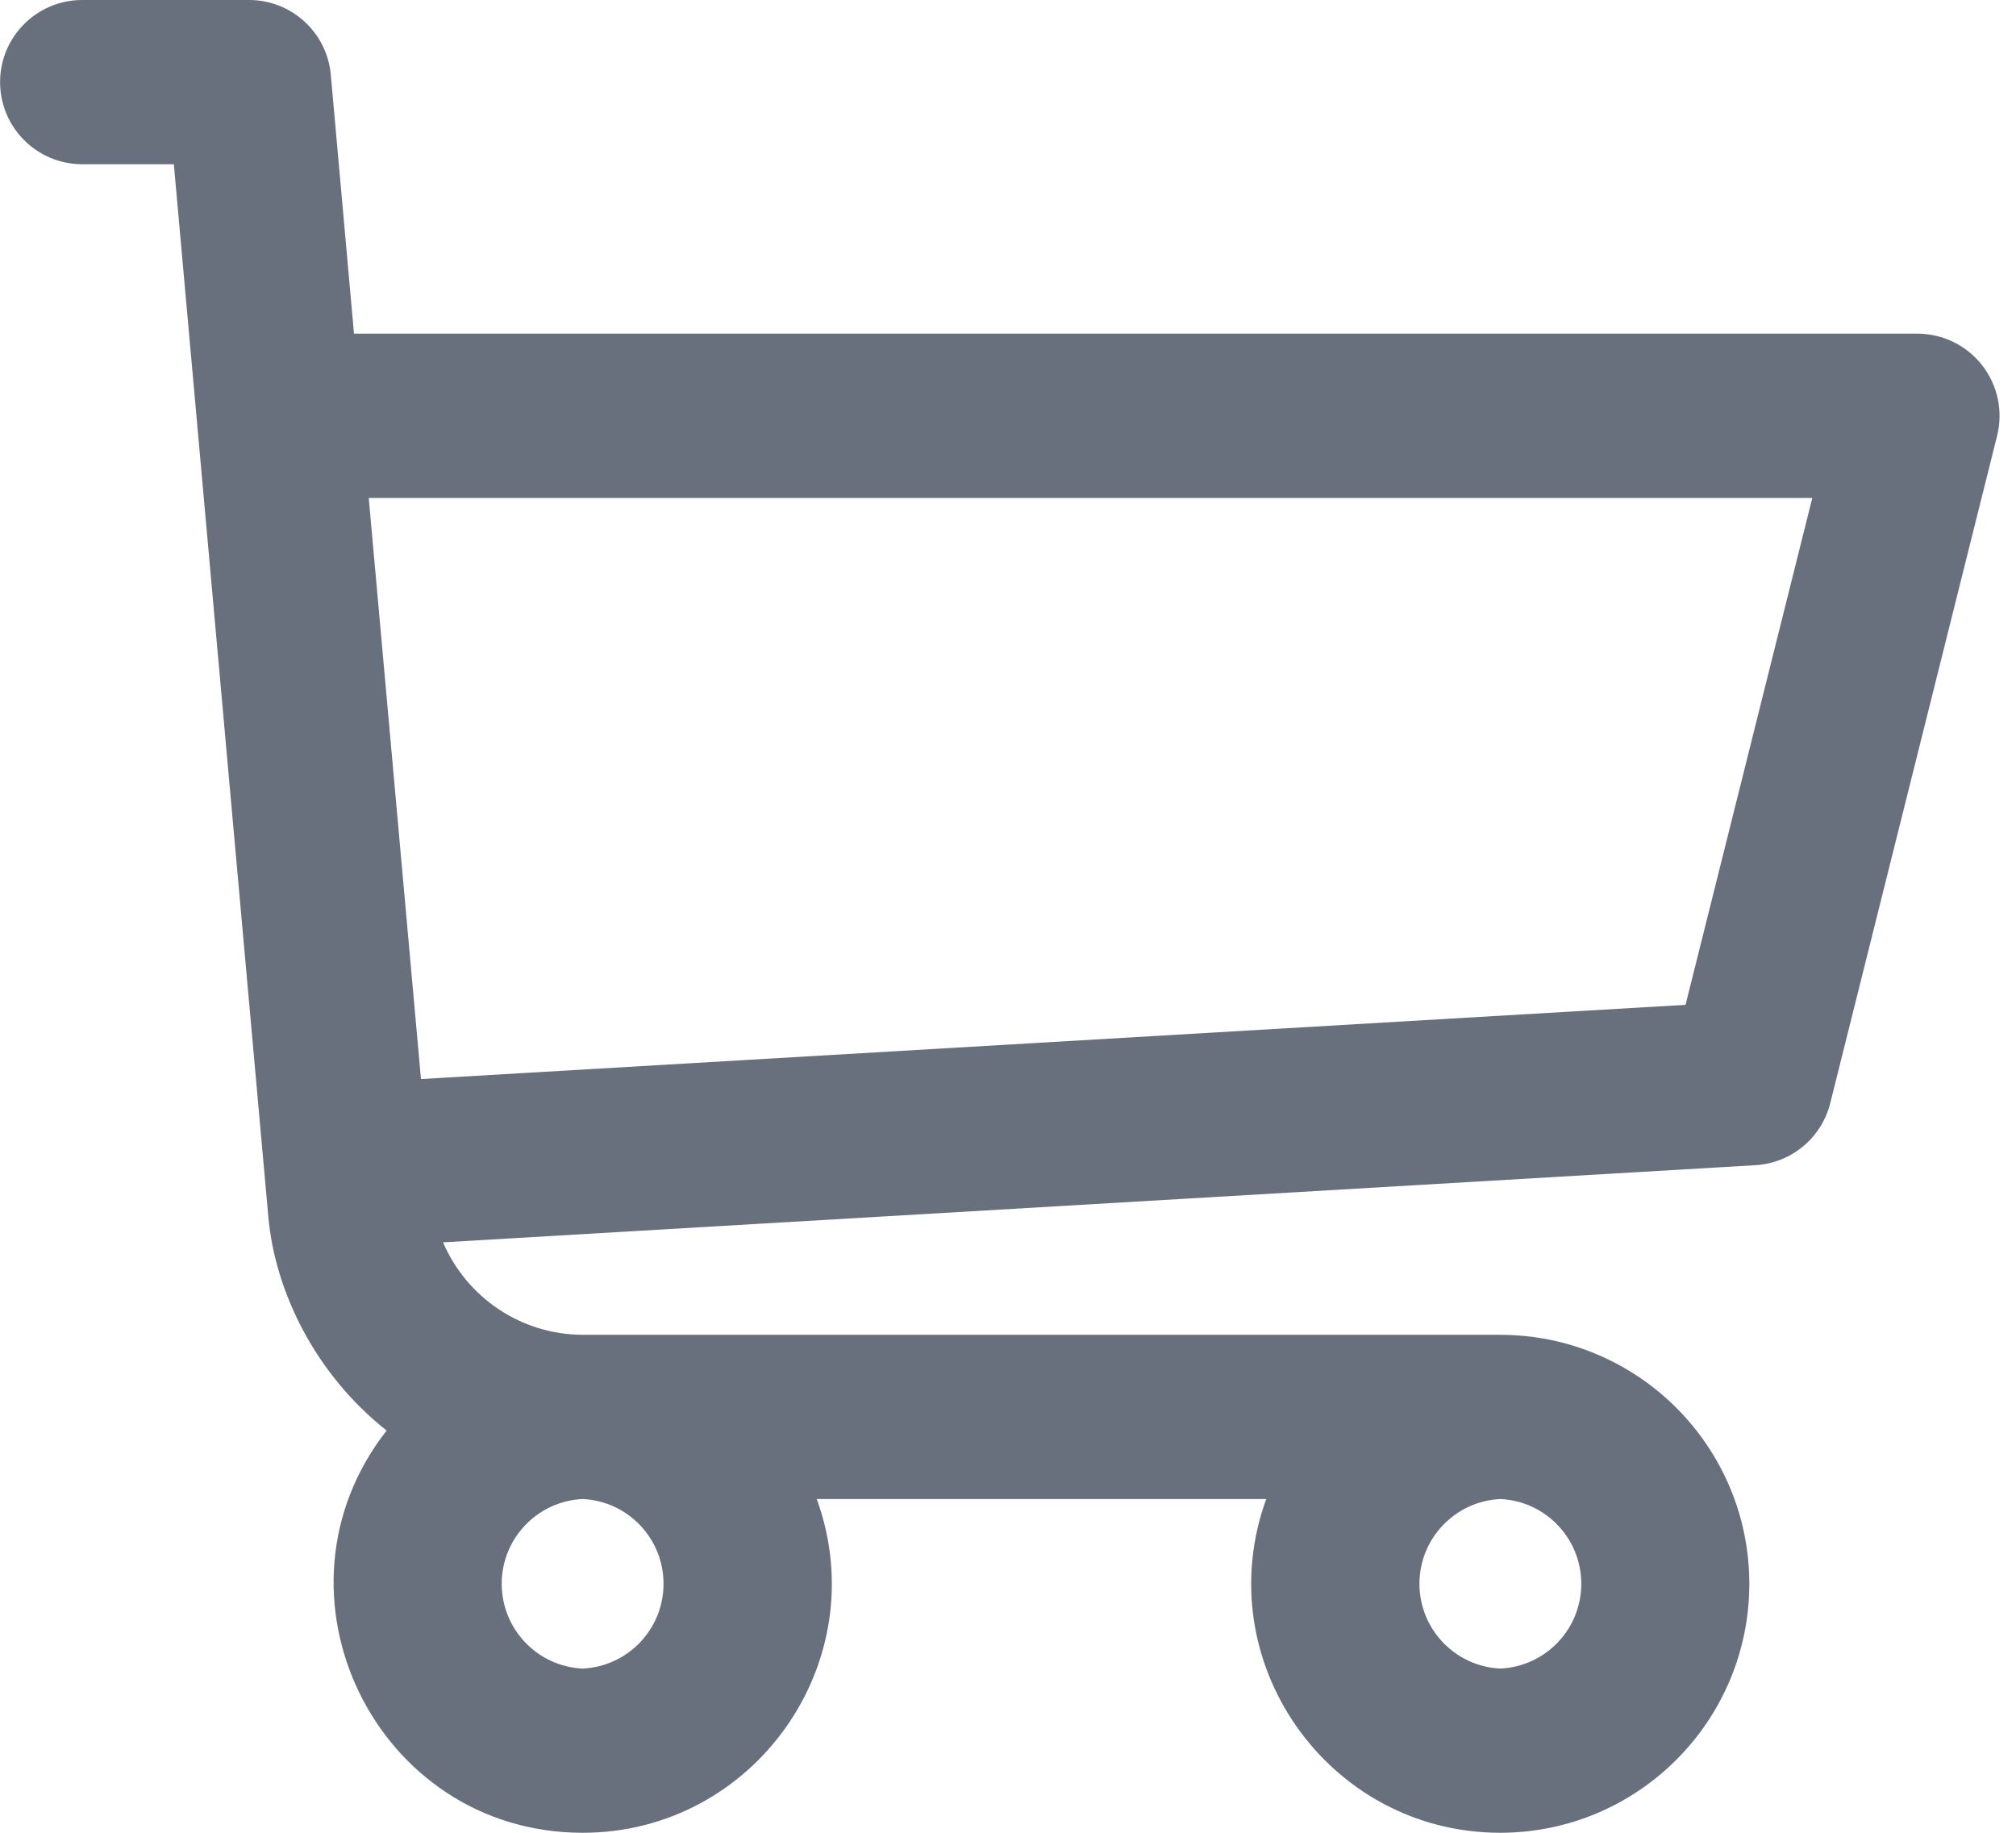
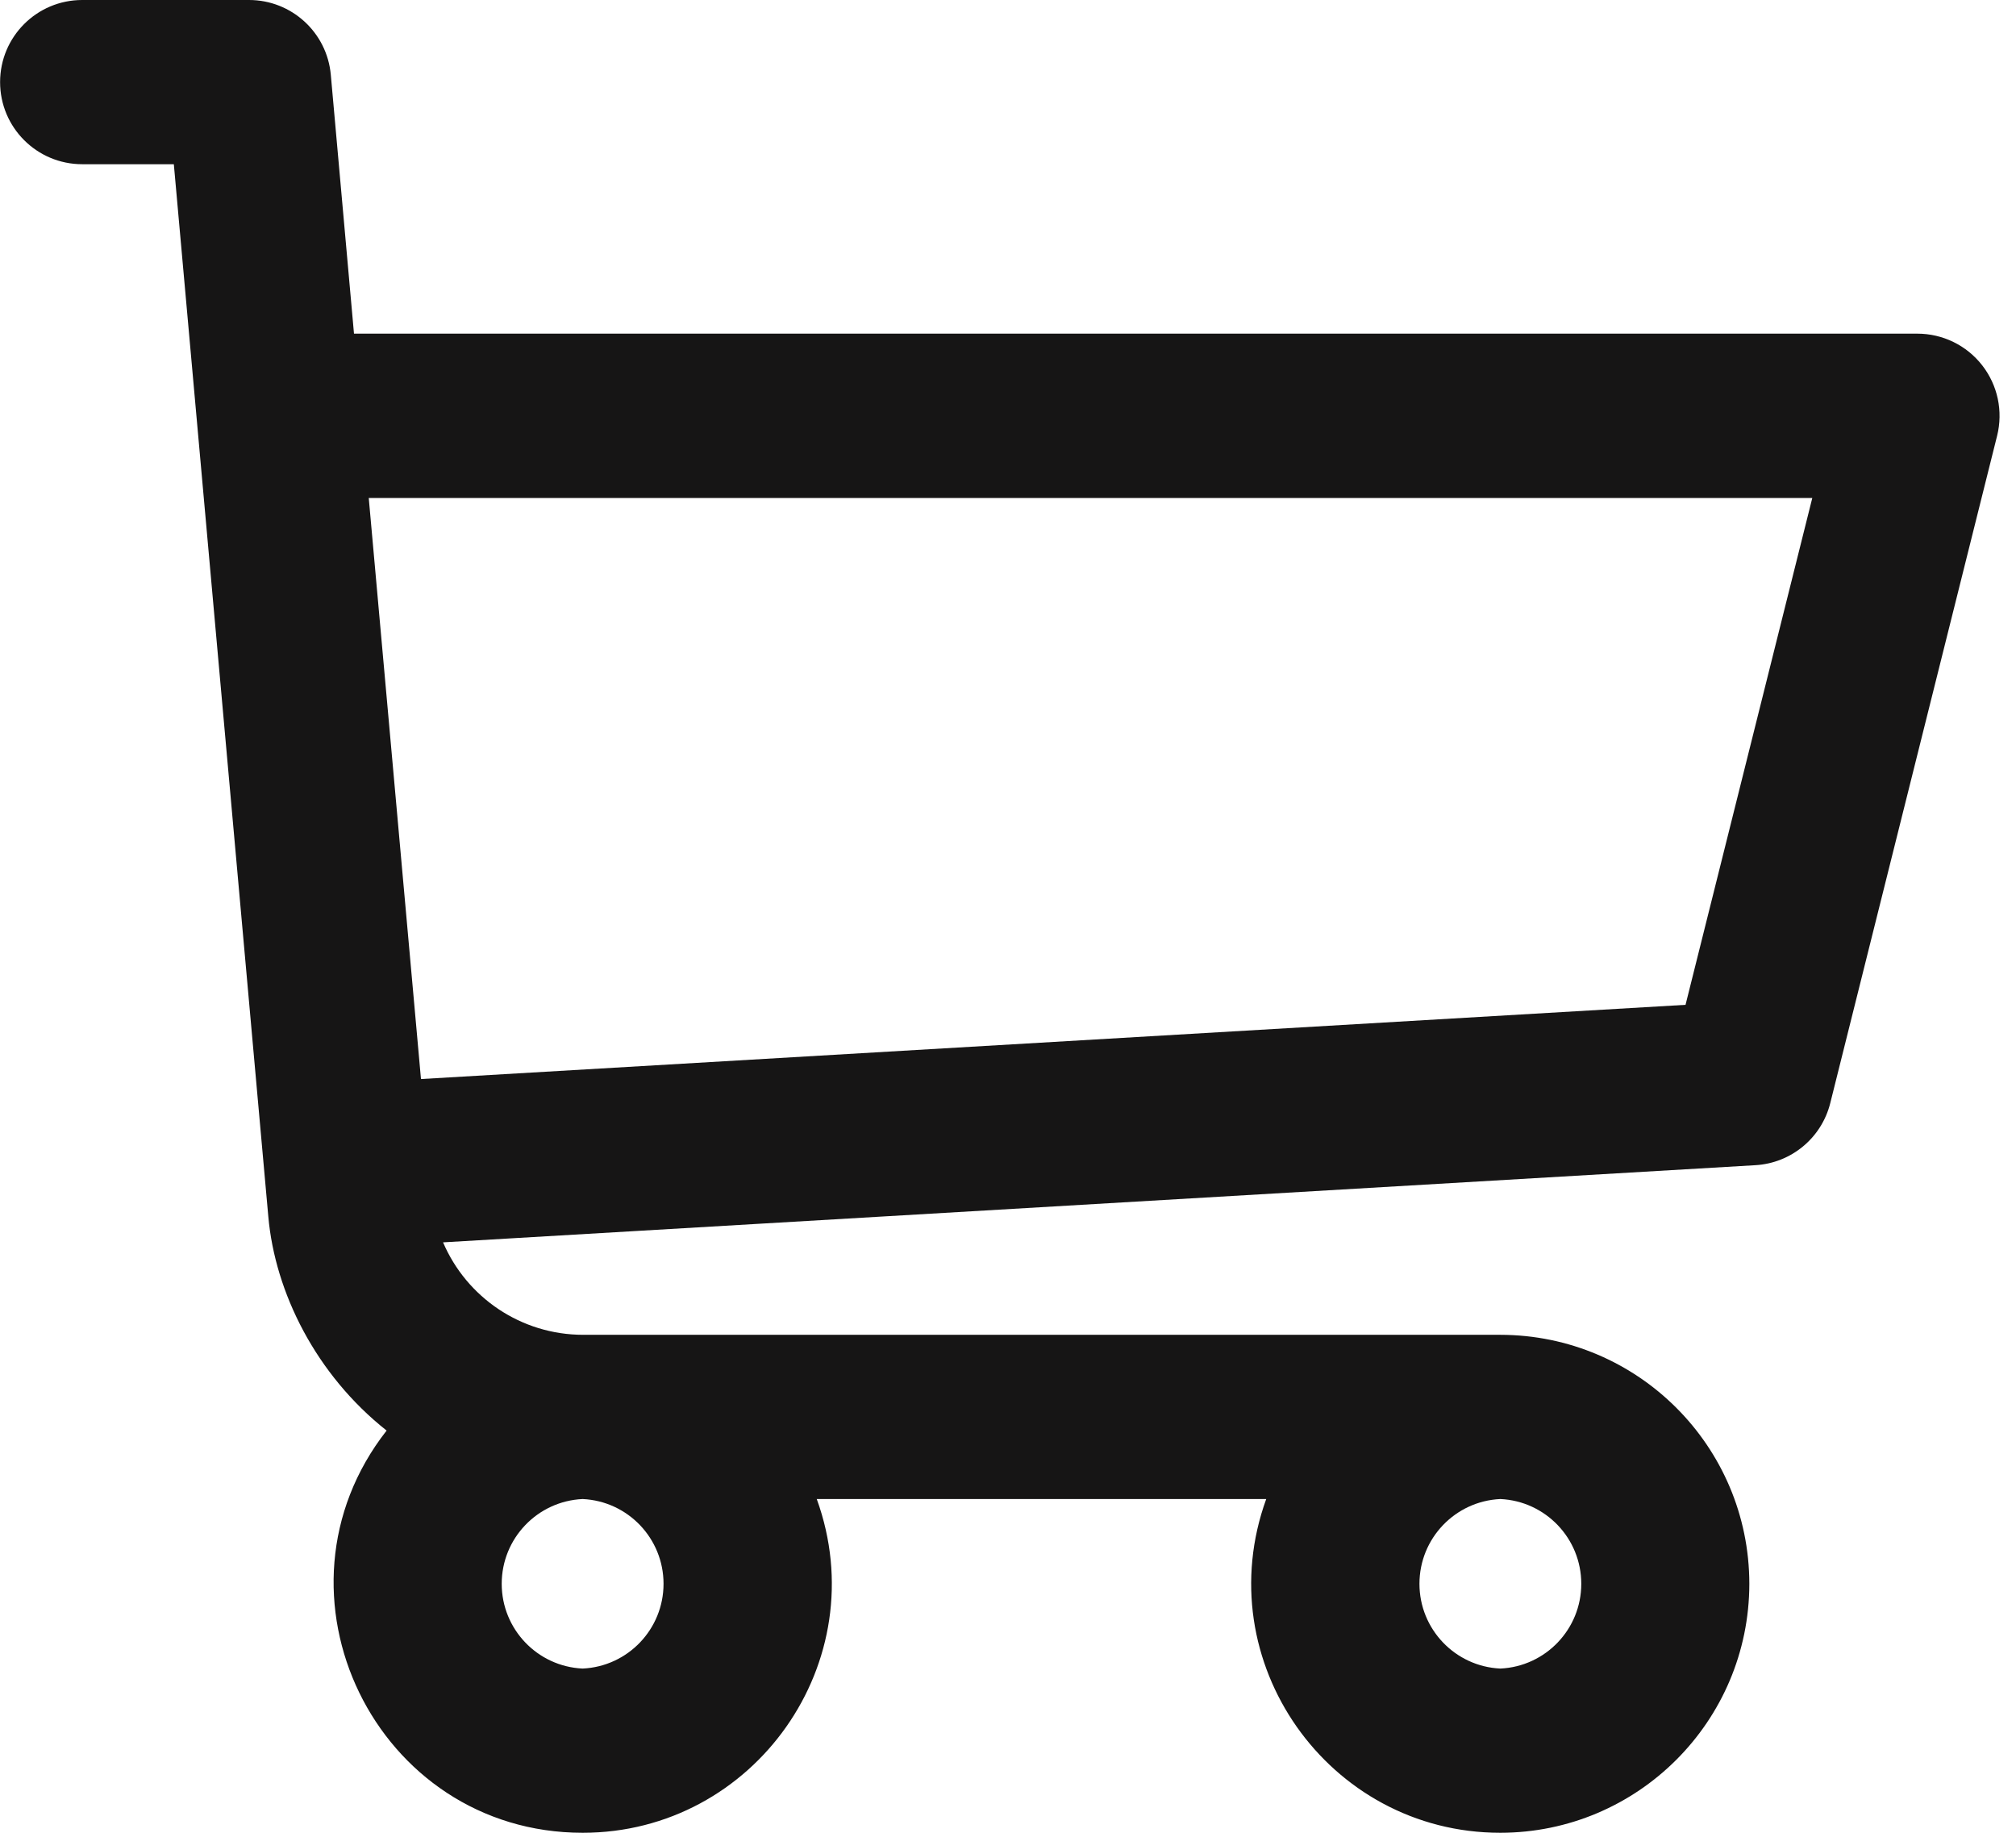
<svg xmlns="http://www.w3.org/2000/svg" width="22" height="20">
-   <path d="M20.925 3.641H3.863L3.61.816A.896.896 0 0 0 2.717 0H.897a.896.896 0 1 0 0 1.792h1l1.031 11.483c.073.828.52 1.726 1.291 2.336C2.83 17.385 4.099 20 6.359 20c1.875 0 3.197-1.87 2.554-3.642h4.905c-.642 1.77.677 3.642 2.555 3.642a2.72 2.72 0 0 0 2.717-2.717 2.72 2.72 0 0 0-2.717-2.717H6.365c-.681 0-1.274-.41-1.53-1.009l14.321-.842a.896.896 0 0 0 .817-.677l1.821-7.283a.897.897 0 0 0-.87-1.114ZM6.358 18.208a.926.926 0 0 1 0-1.85.926.926 0 0 1 0 1.85Zm10.015 0a.926.926 0 0 1 0-1.85.926.926 0 0 1 0 1.85Zm2.021-7.243-13.8.81-.57-6.341h15.753l-1.383 5.53Z" fill="#69707D" fill-rule="nonzero" />
+   <path d="M20.925 3.641H3.863L3.61.816A.896.896 0 0 0 2.717 0H.897a.896.896 0 1 0 0 1.792h1l1.031 11.483c.073.828.52 1.726 1.291 2.336C2.83 17.385 4.099 20 6.359 20c1.875 0 3.197-1.87 2.554-3.642h4.905c-.642 1.77.677 3.642 2.555 3.642a2.72 2.72 0 0 0 2.717-2.717 2.72 2.72 0 0 0-2.717-2.717H6.365c-.681 0-1.274-.41-1.53-1.009l14.321-.842a.896.896 0 0 0 .817-.677l1.821-7.283a.897.897 0 0 0-.87-1.114ZM6.358 18.208a.926.926 0 0 1 0-1.85.926.926 0 0 1 0 1.85Zm10.015 0a.926.926 0 0 1 0-1.85.926.926 0 0 1 0 1.85Zm2.021-7.243-13.8.81-.57-6.341h15.753l-1.383 5.53Z" fill="rgb(22, 21, 21)" fill-rule="nonzero" />
</svg>
